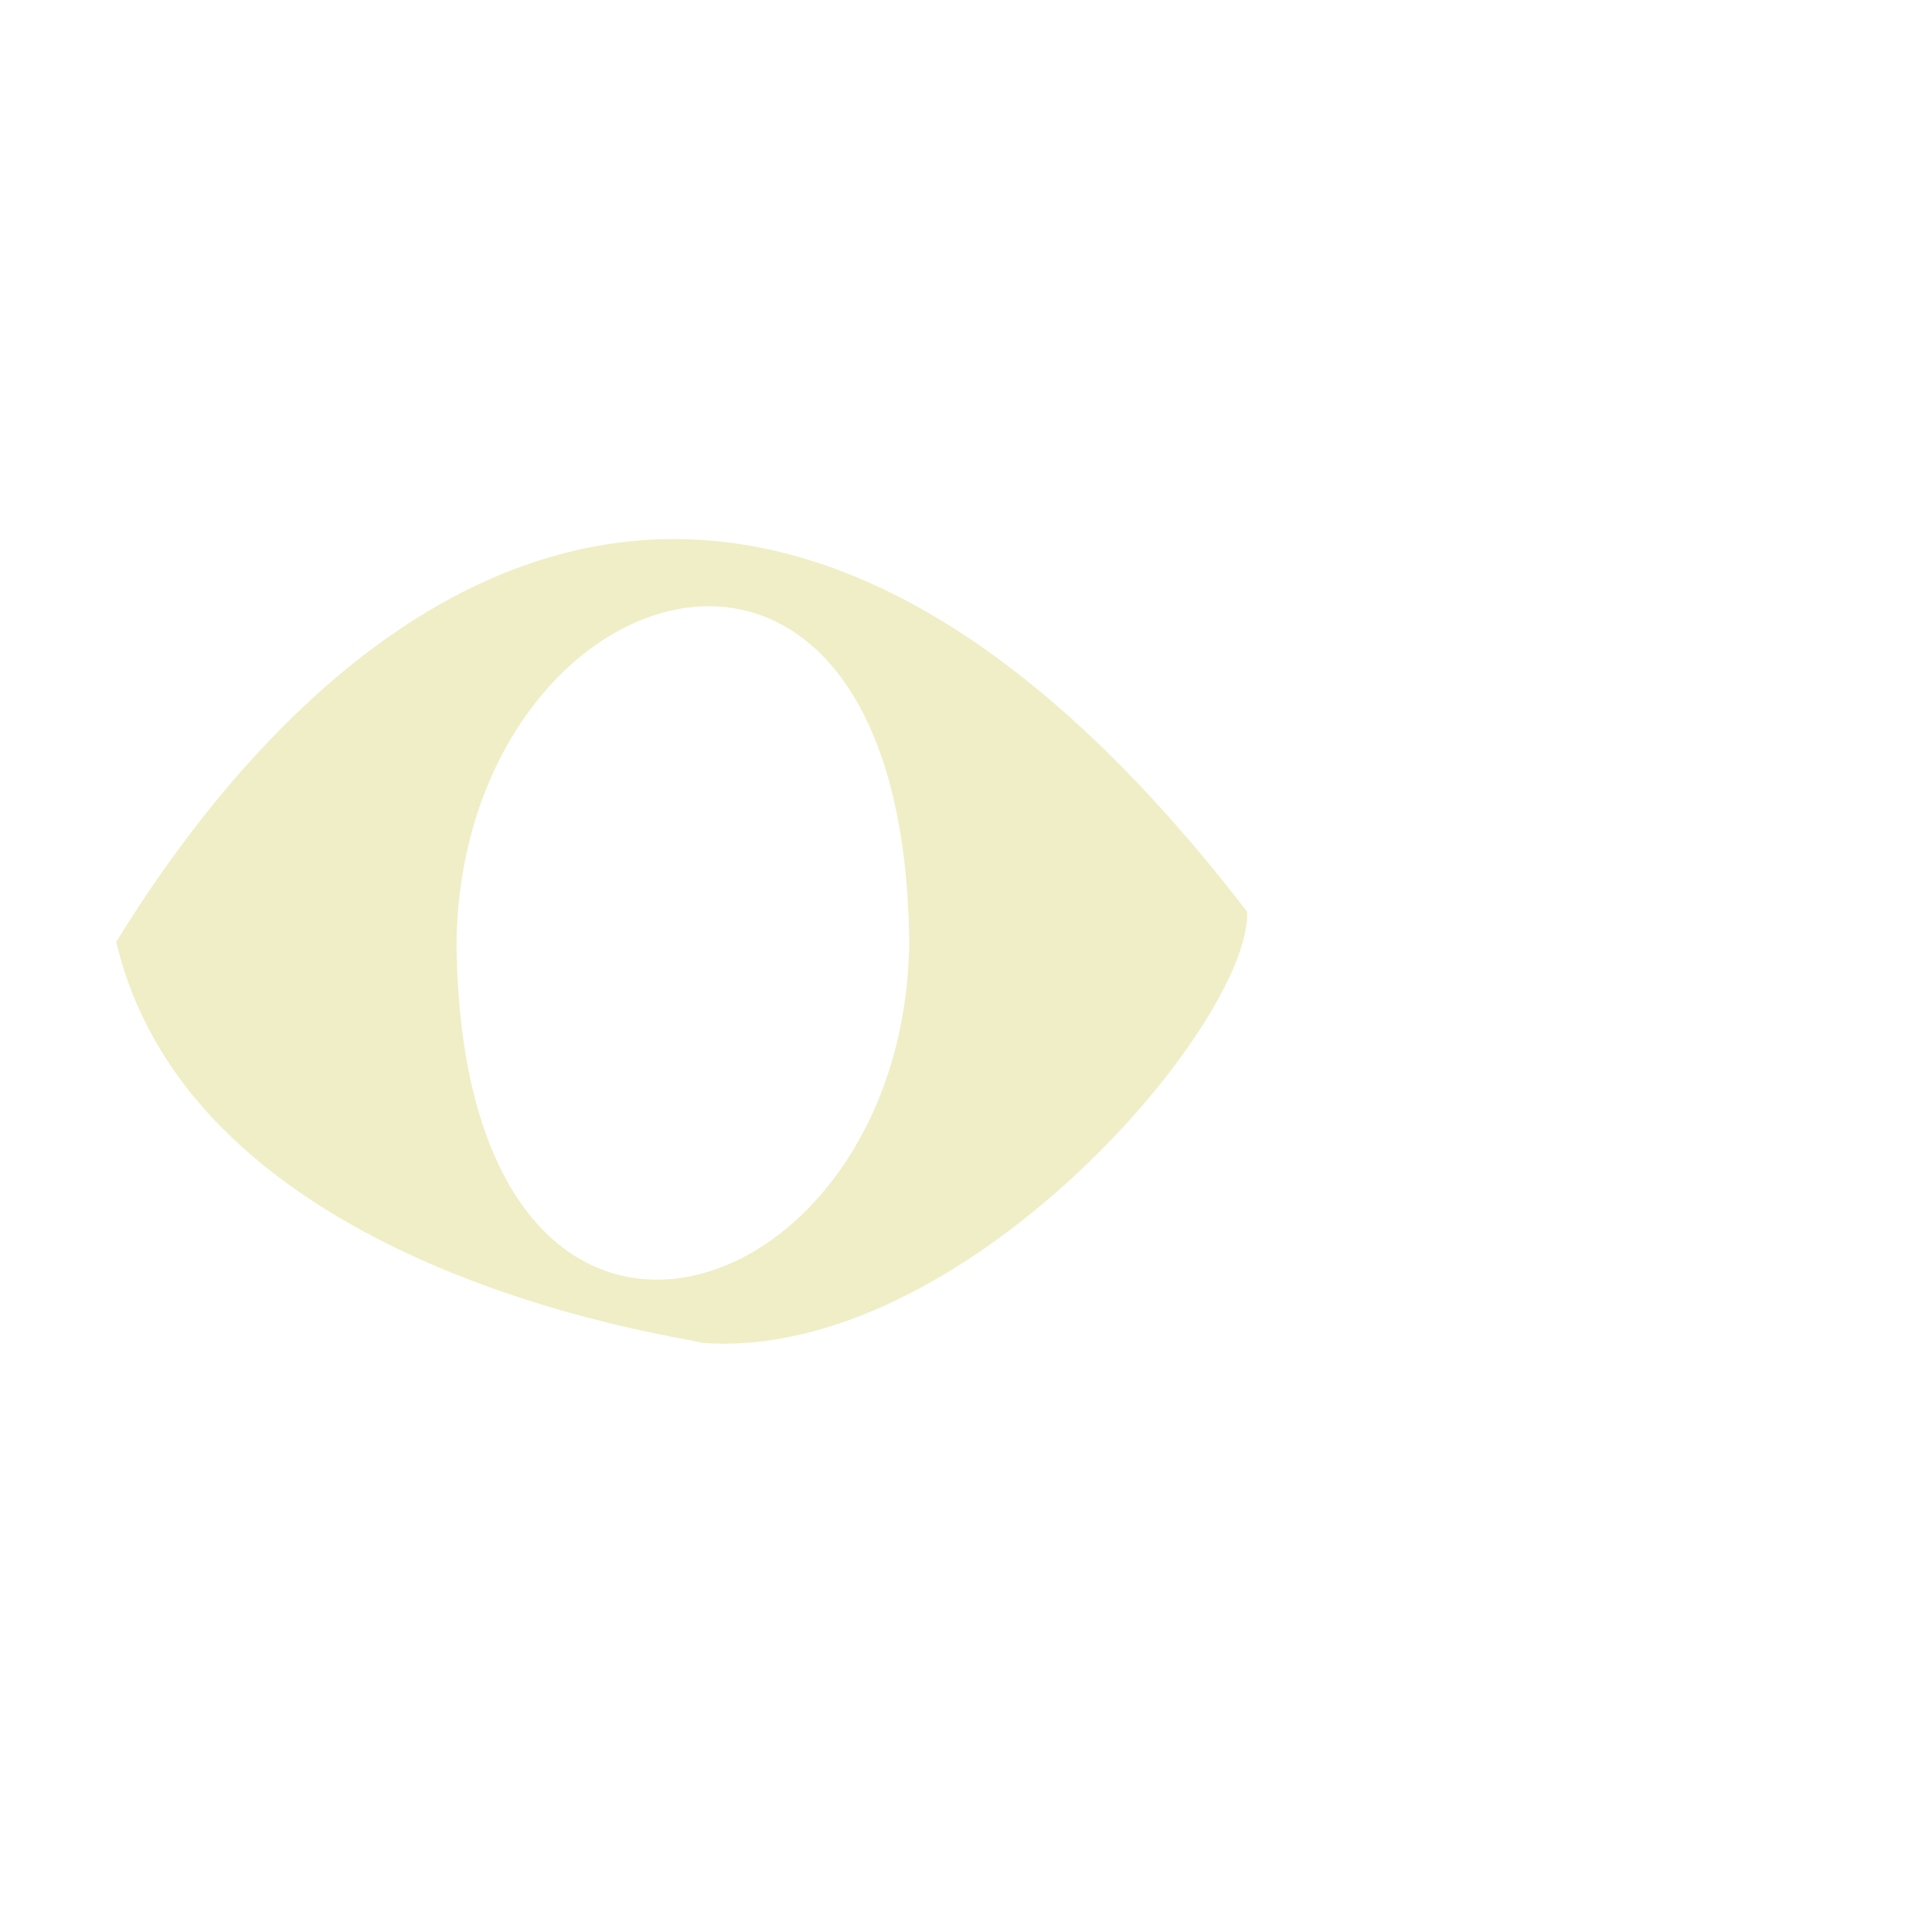
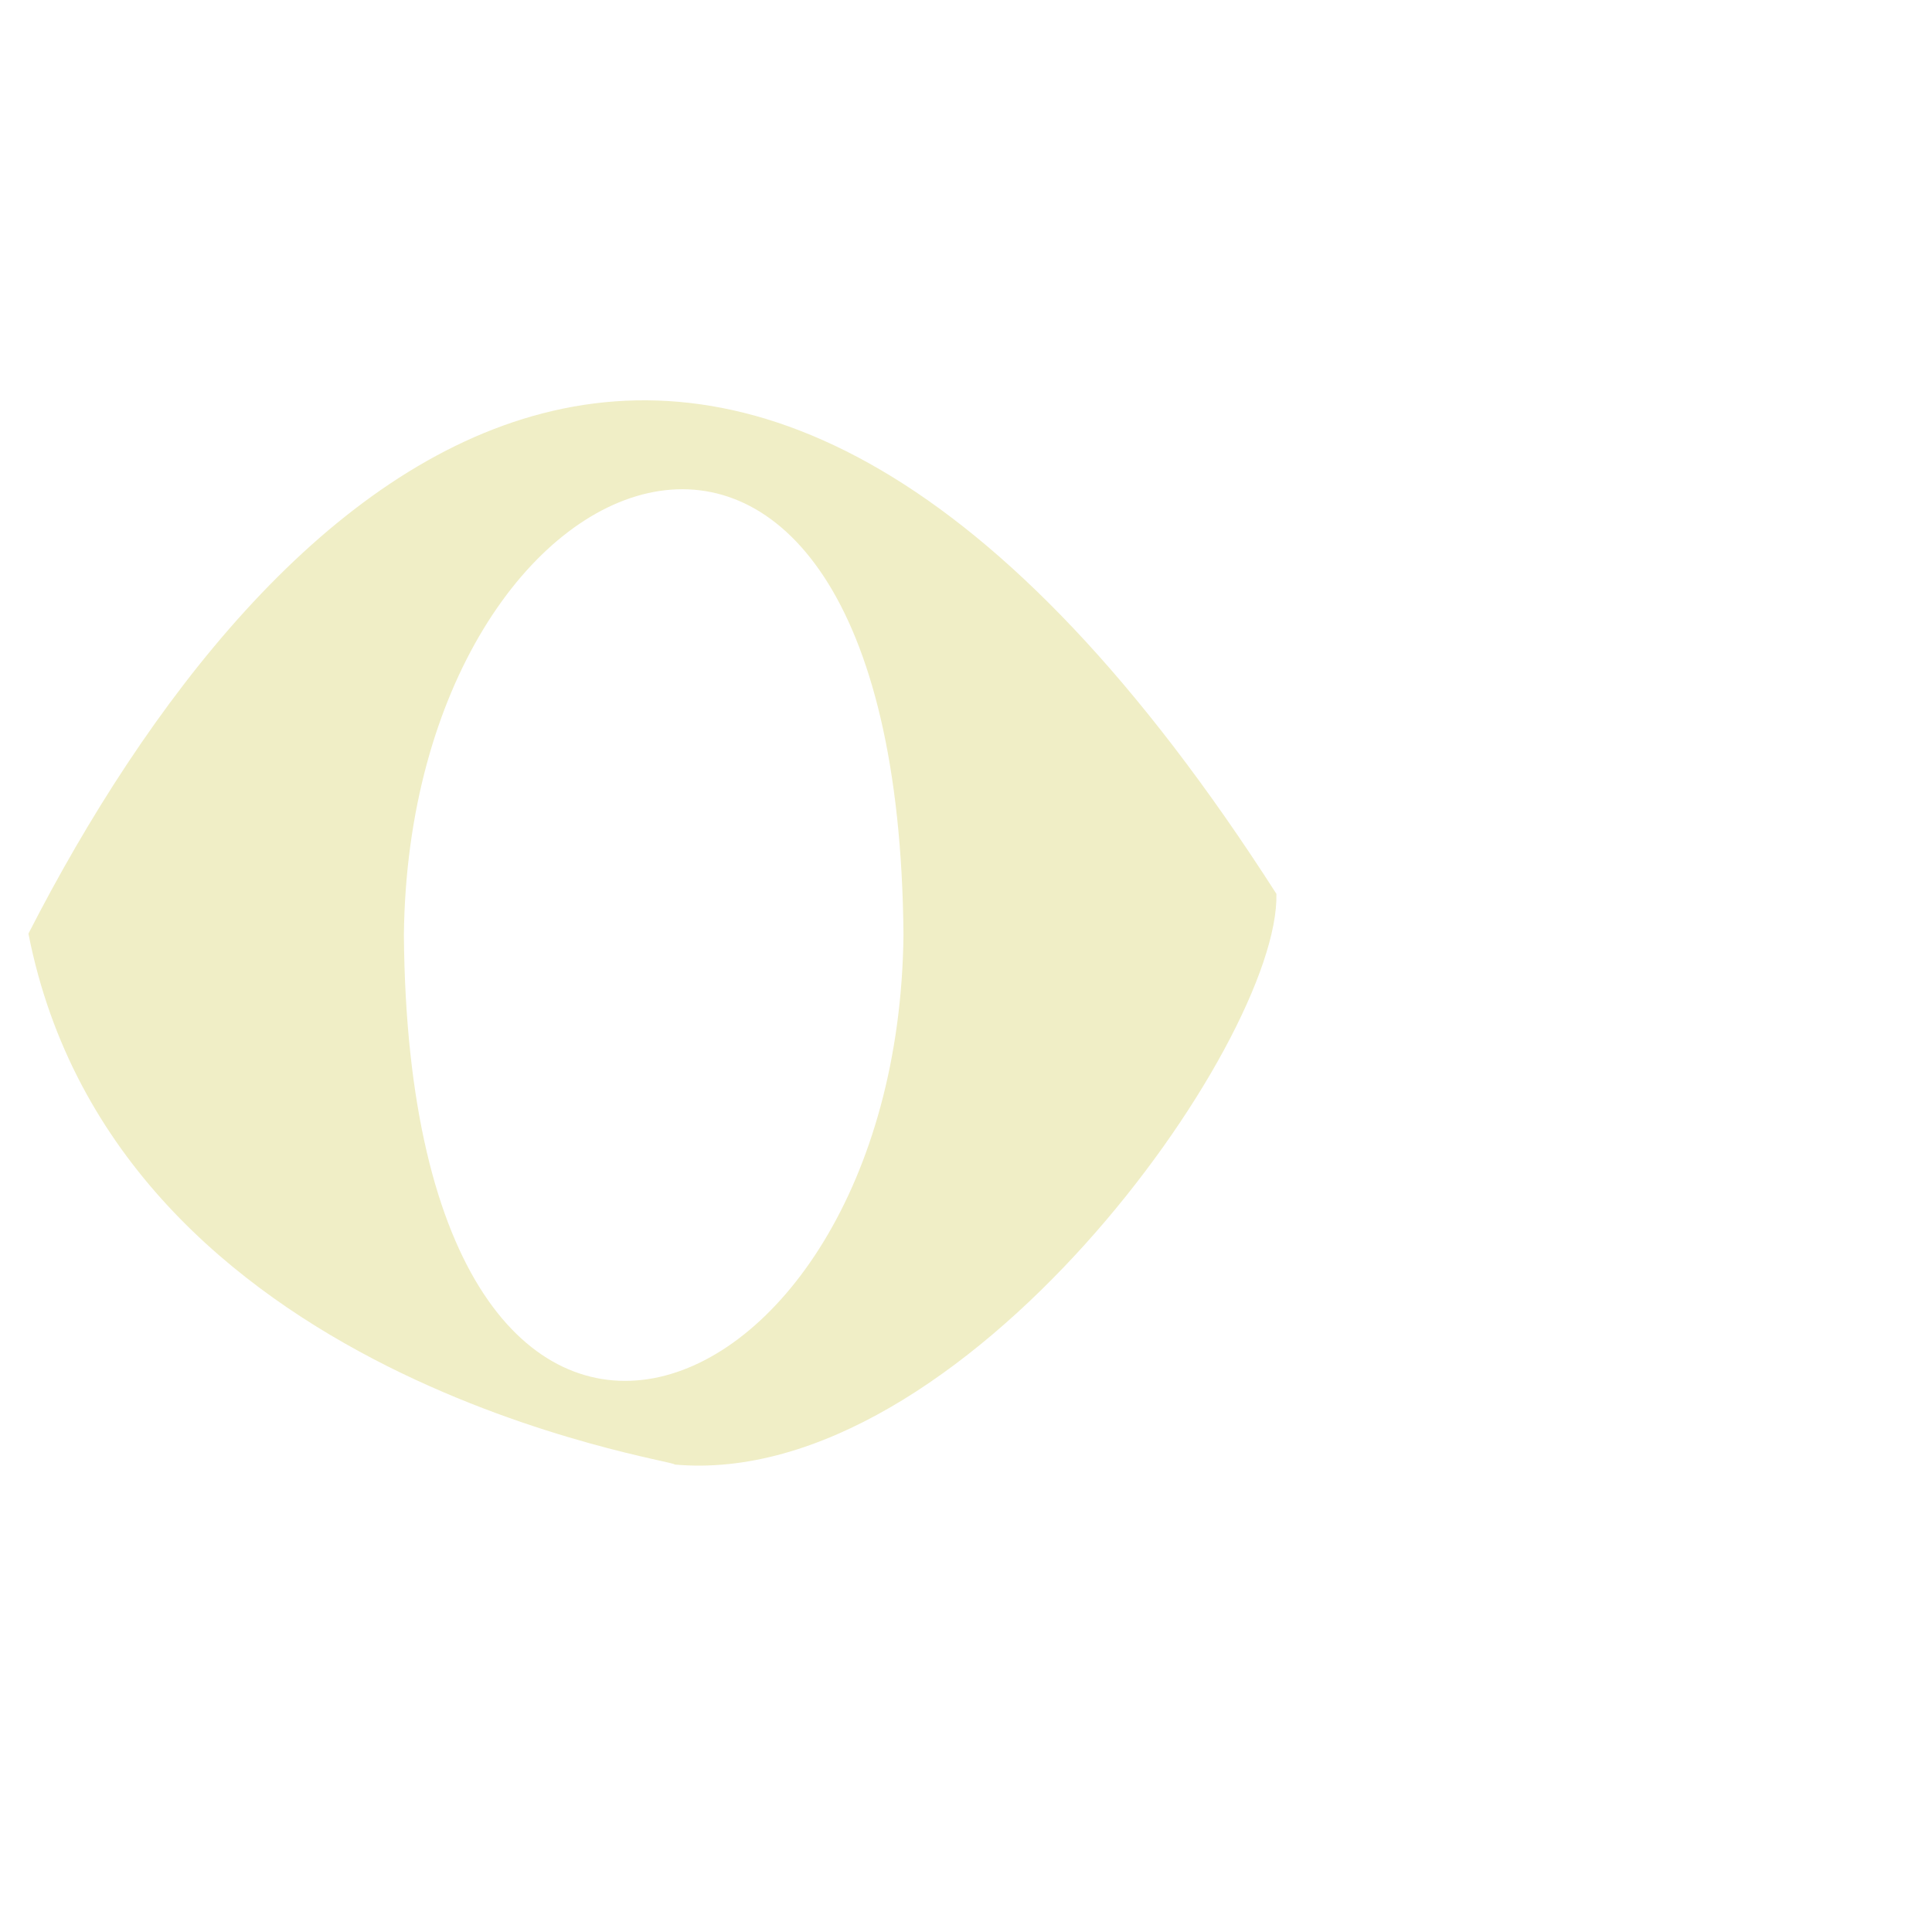
<svg xmlns="http://www.w3.org/2000/svg" viewBox="0 0 64 64" role="img" aria-label="Luísa Soncim">
  <style>
    .olho { fill: #F0EEC6 }
    @media (prefers-color-scheme: light) { .olho { fill: #0B1A17 } }
  </style>
-   <g class="olho" transform="translate(-110.62,-7.92) scale(0.3973,0.5959)">
+   <g class="olho" transform="translate(-125.37,-20.87) scale(0.4384,0.789)">
    <path fill-rule="evenodd" d="M382.42,63.98c-41.9-36.33-76.41-17.74-94.3,1.67,6.67,18.86,49.32,22.12,48.82,22.29,21.75,1.09,45.74-17.72,45.48-23.96Z M354.24,65.71c-.42,20.9-37.33,28.71-37.75,0,.42-20.9,37.33-28.71,37.75,0Z" />
  </g>
</svg>
